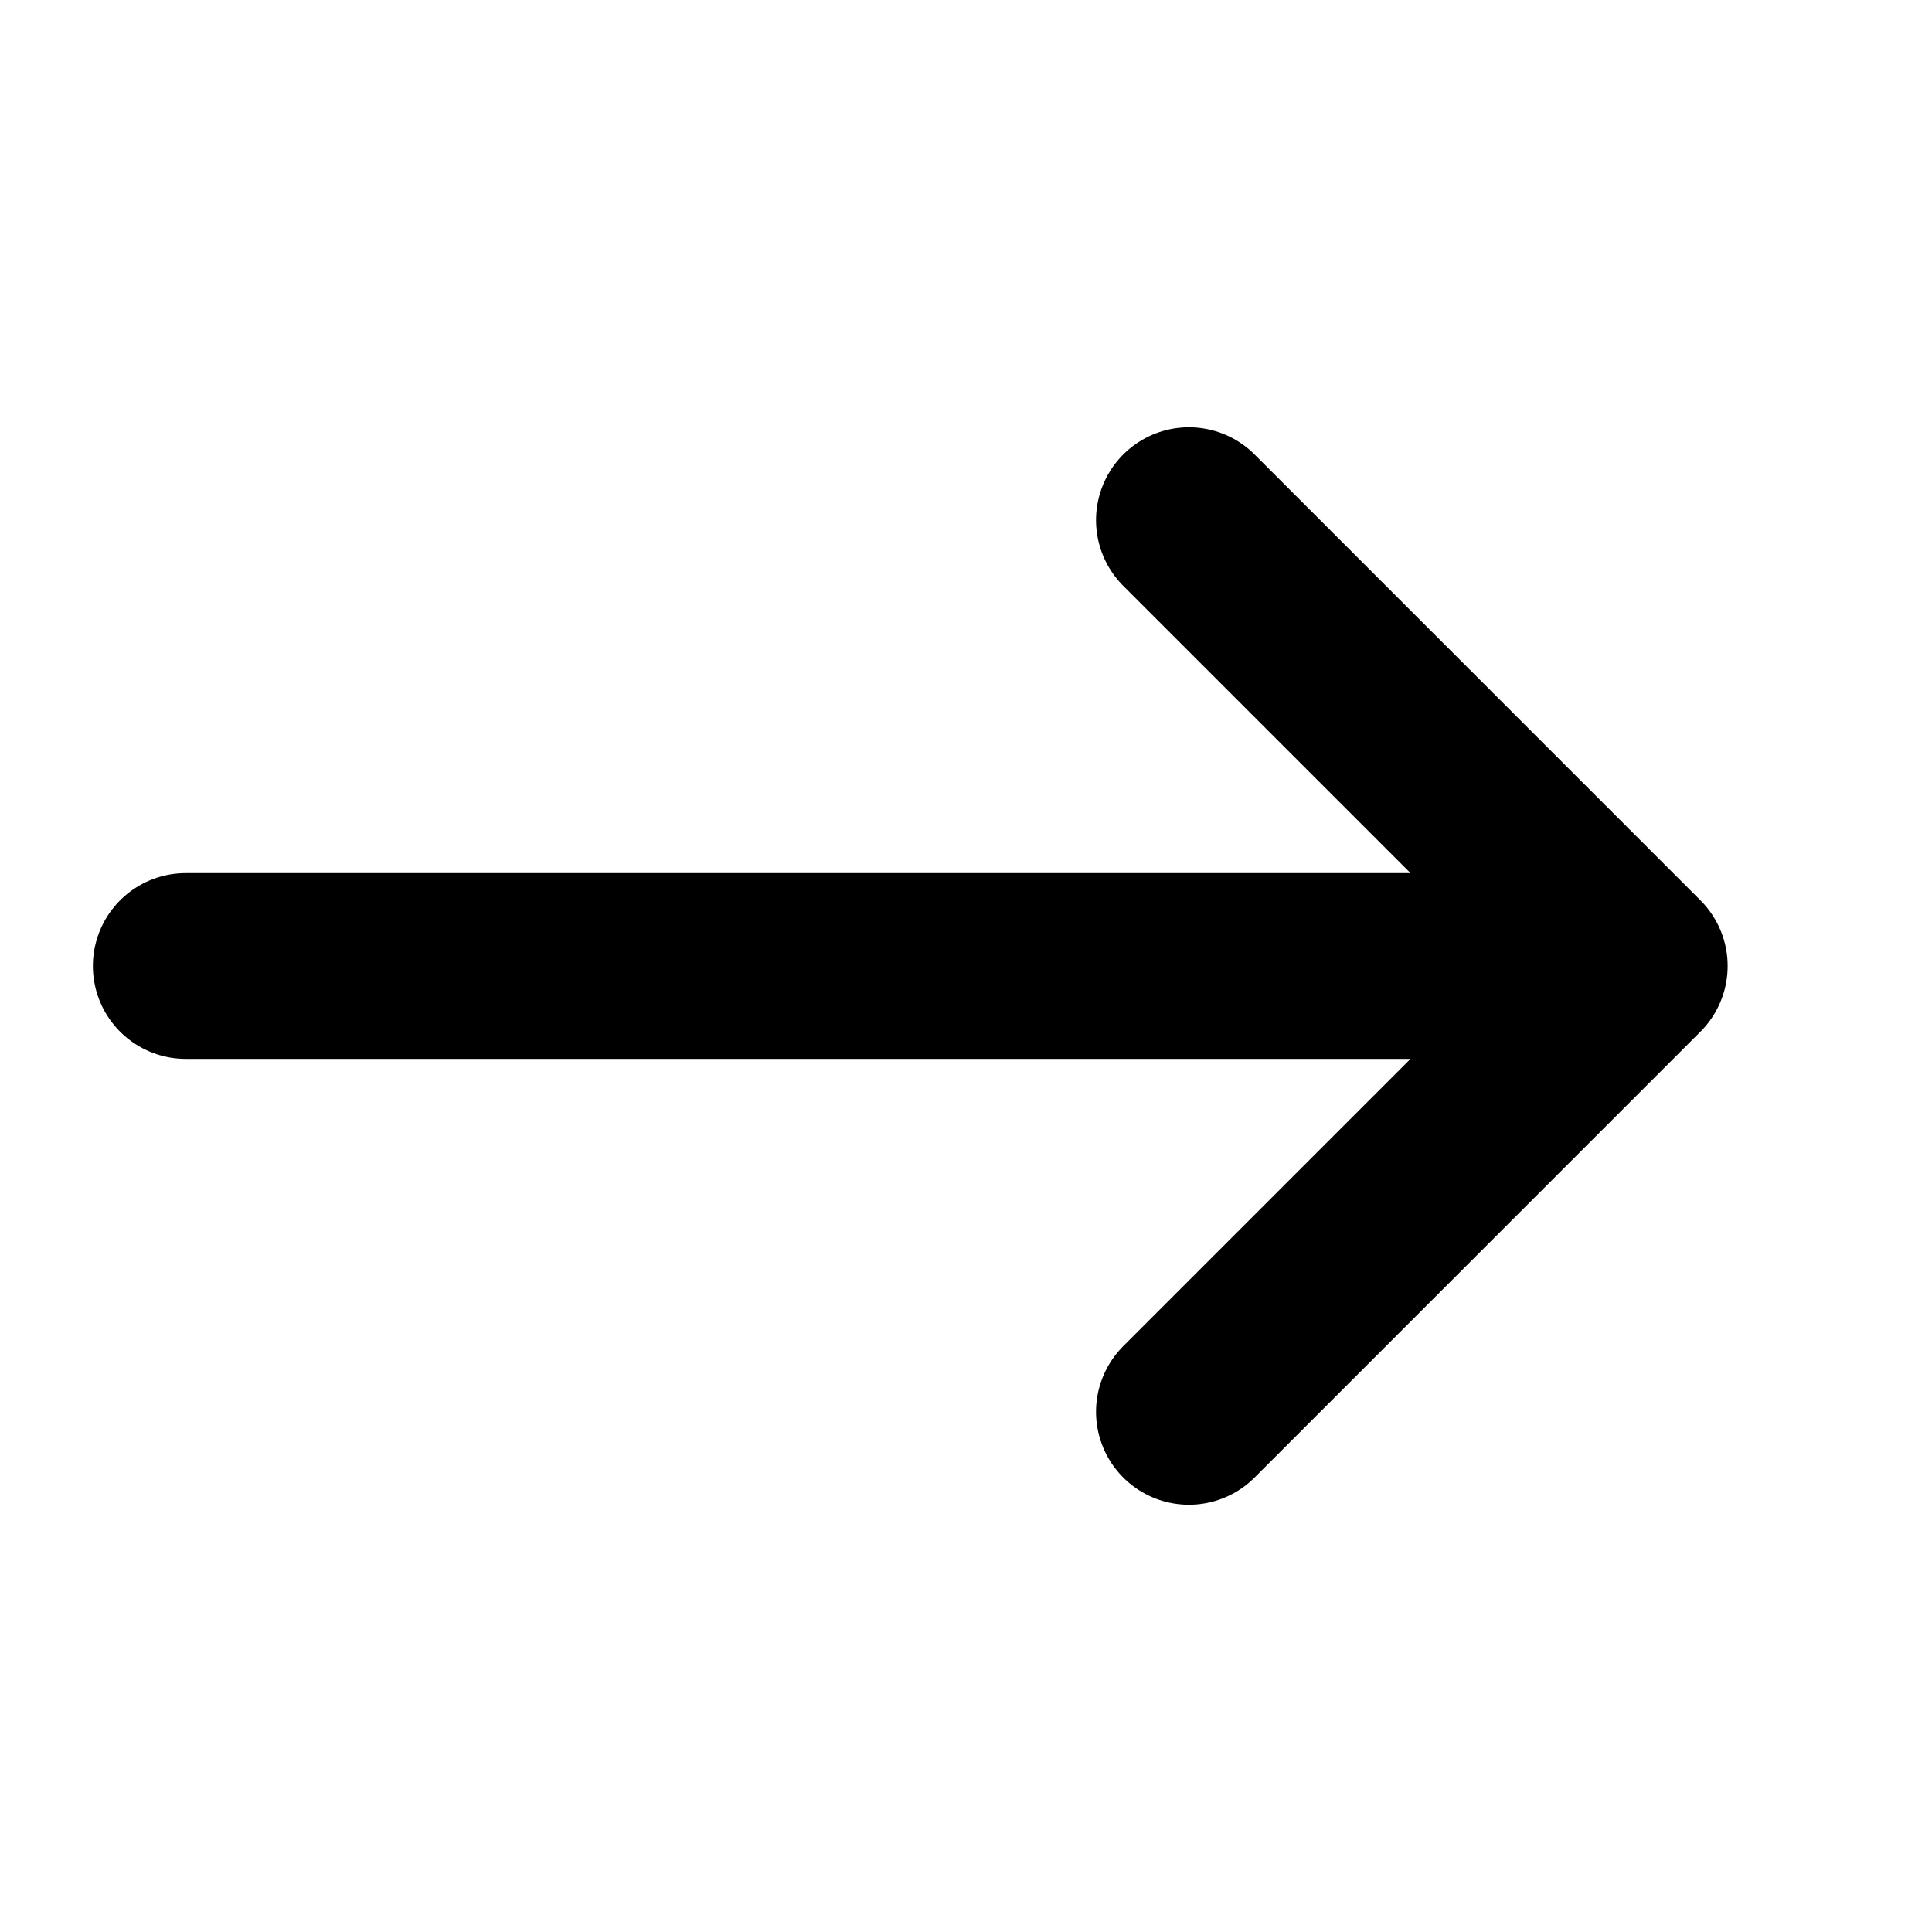
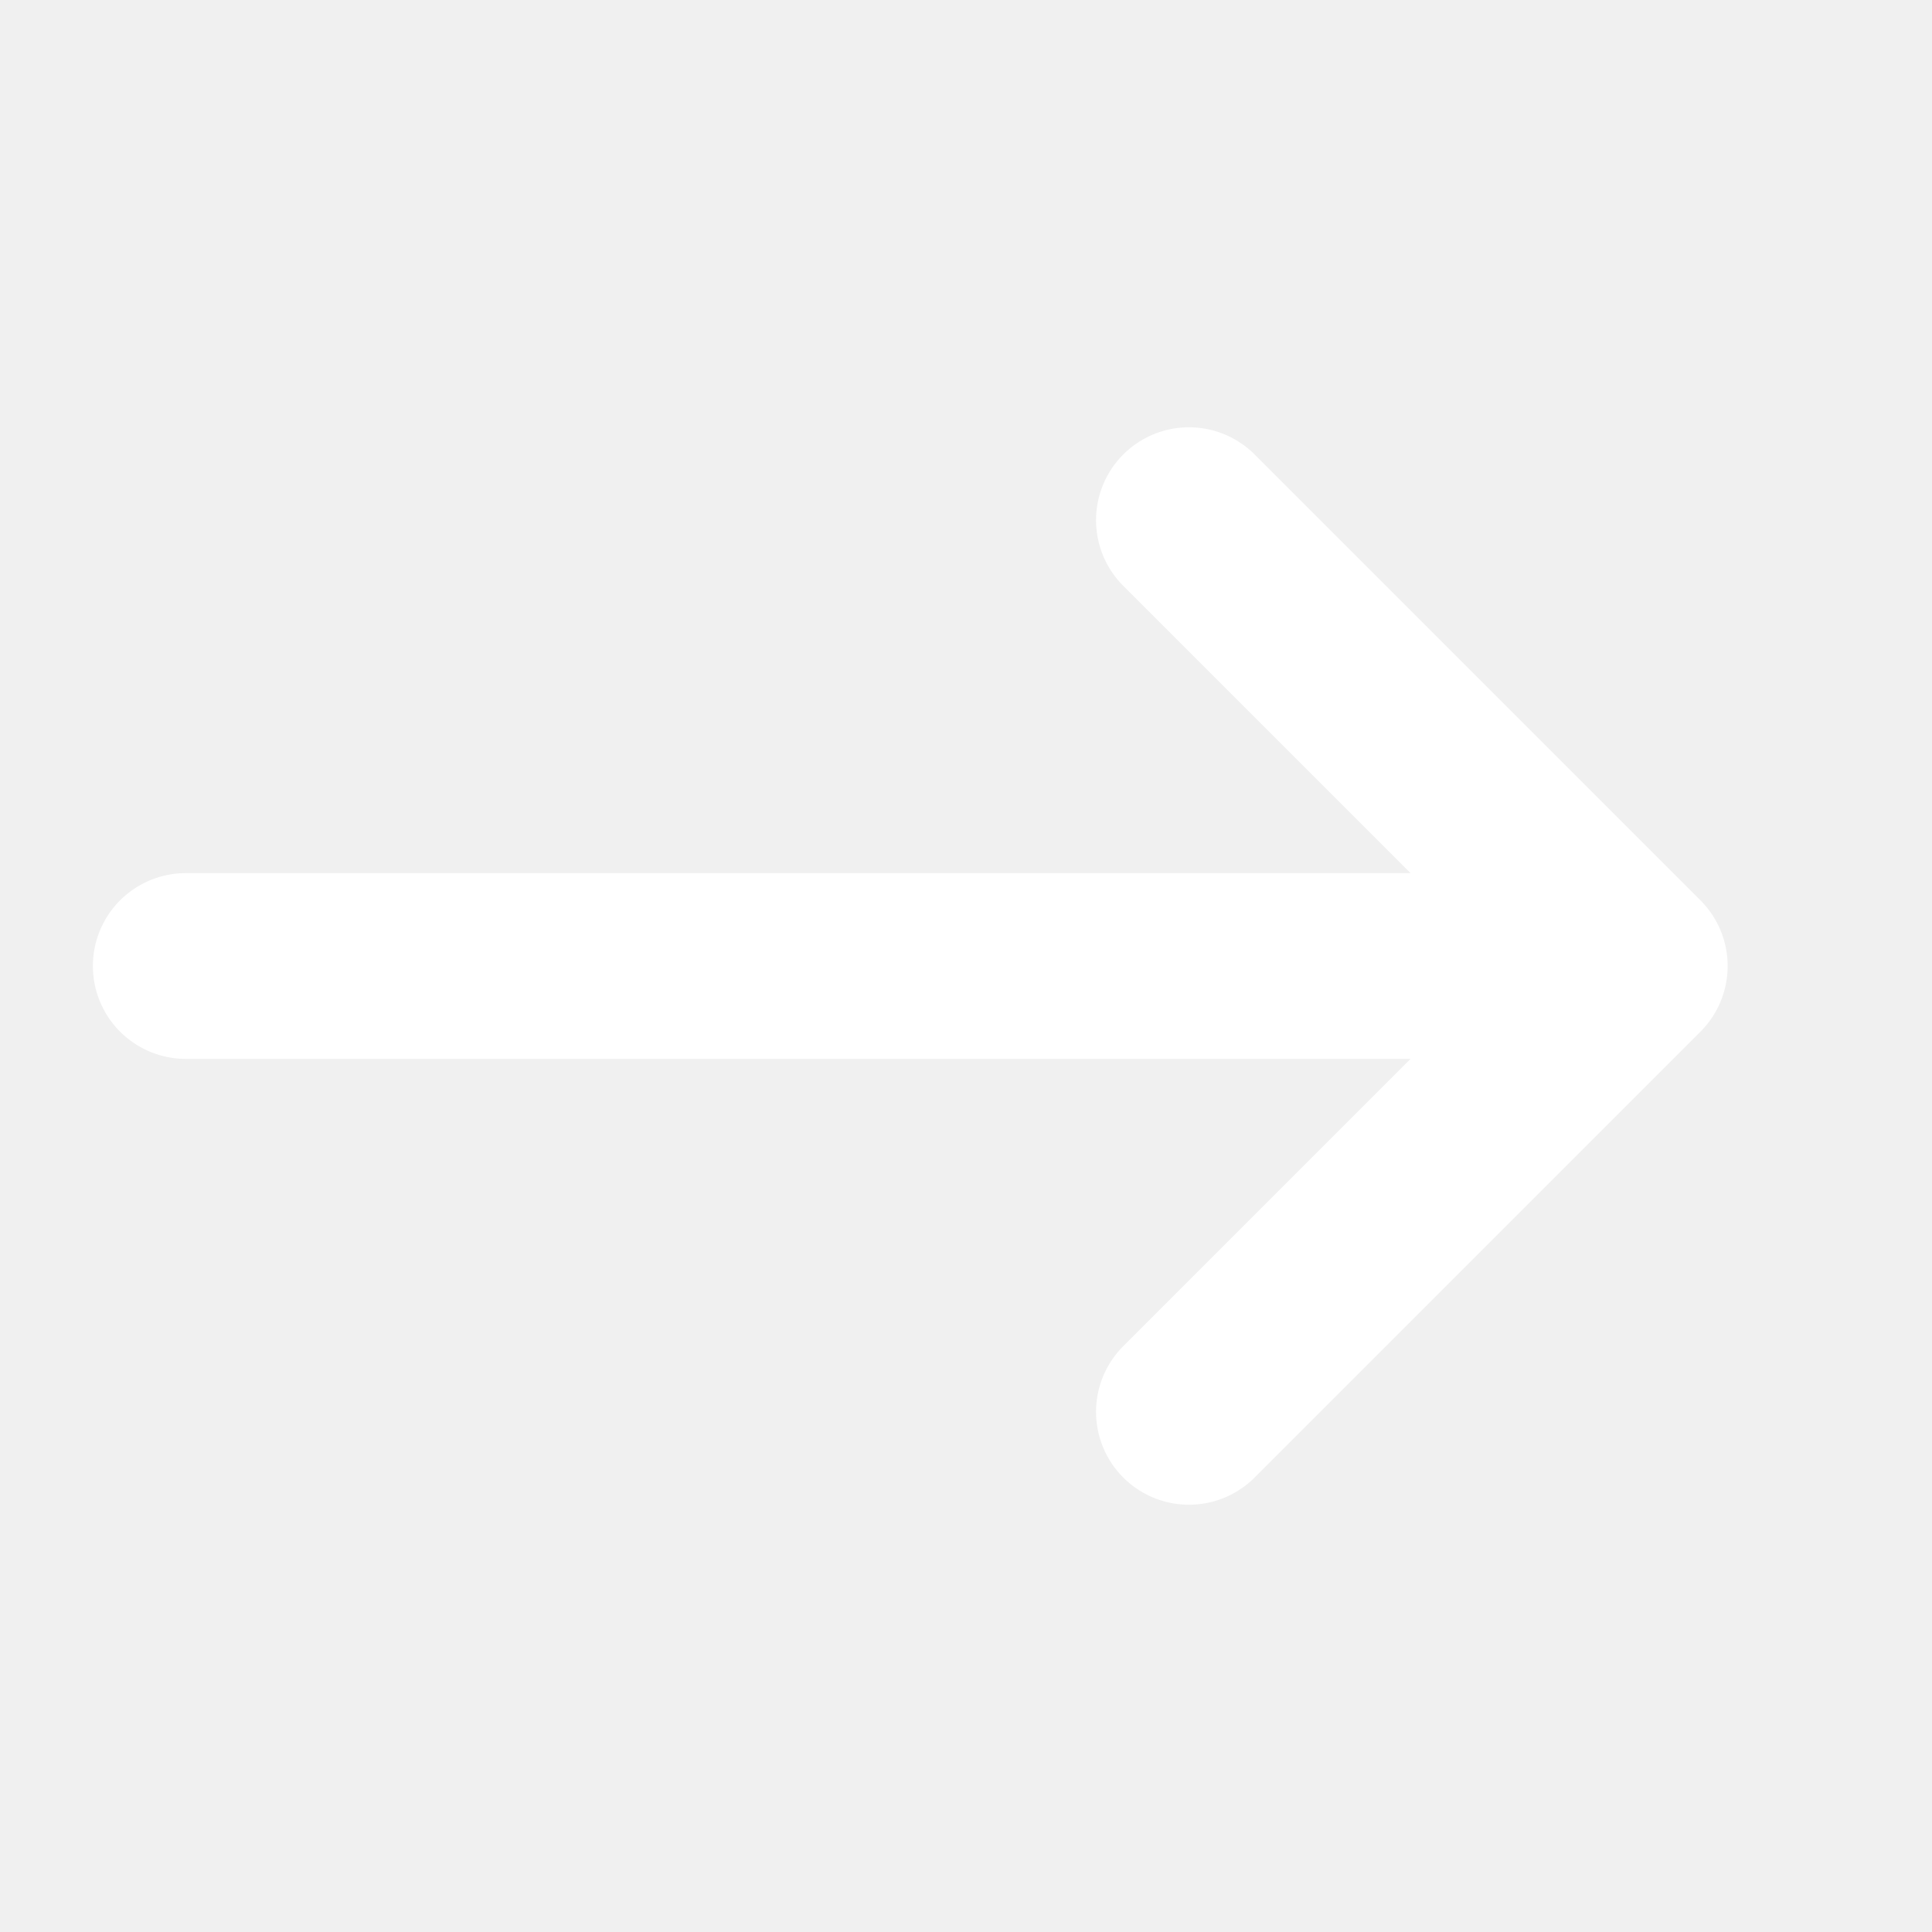
<svg xmlns="http://www.w3.org/2000/svg" width="26" height="26" viewBox="0 0 26 26" fill="none">
-   <rect width="26" height="26" fill="white" />
-   <path d="M2.5 13H22M22 13L16 7M22 13L16 19" stroke="black" stroke-width="2.5" stroke-linecap="round" stroke-linejoin="round" />
+   <path d="M2.5 13H22M22 13L16 7M22 13L16 19" stroke="white" style="stroke:white;stroke-opacity:1;" stroke-width="2.5" stroke-linecap="round" stroke-linejoin="round" />
</svg>
